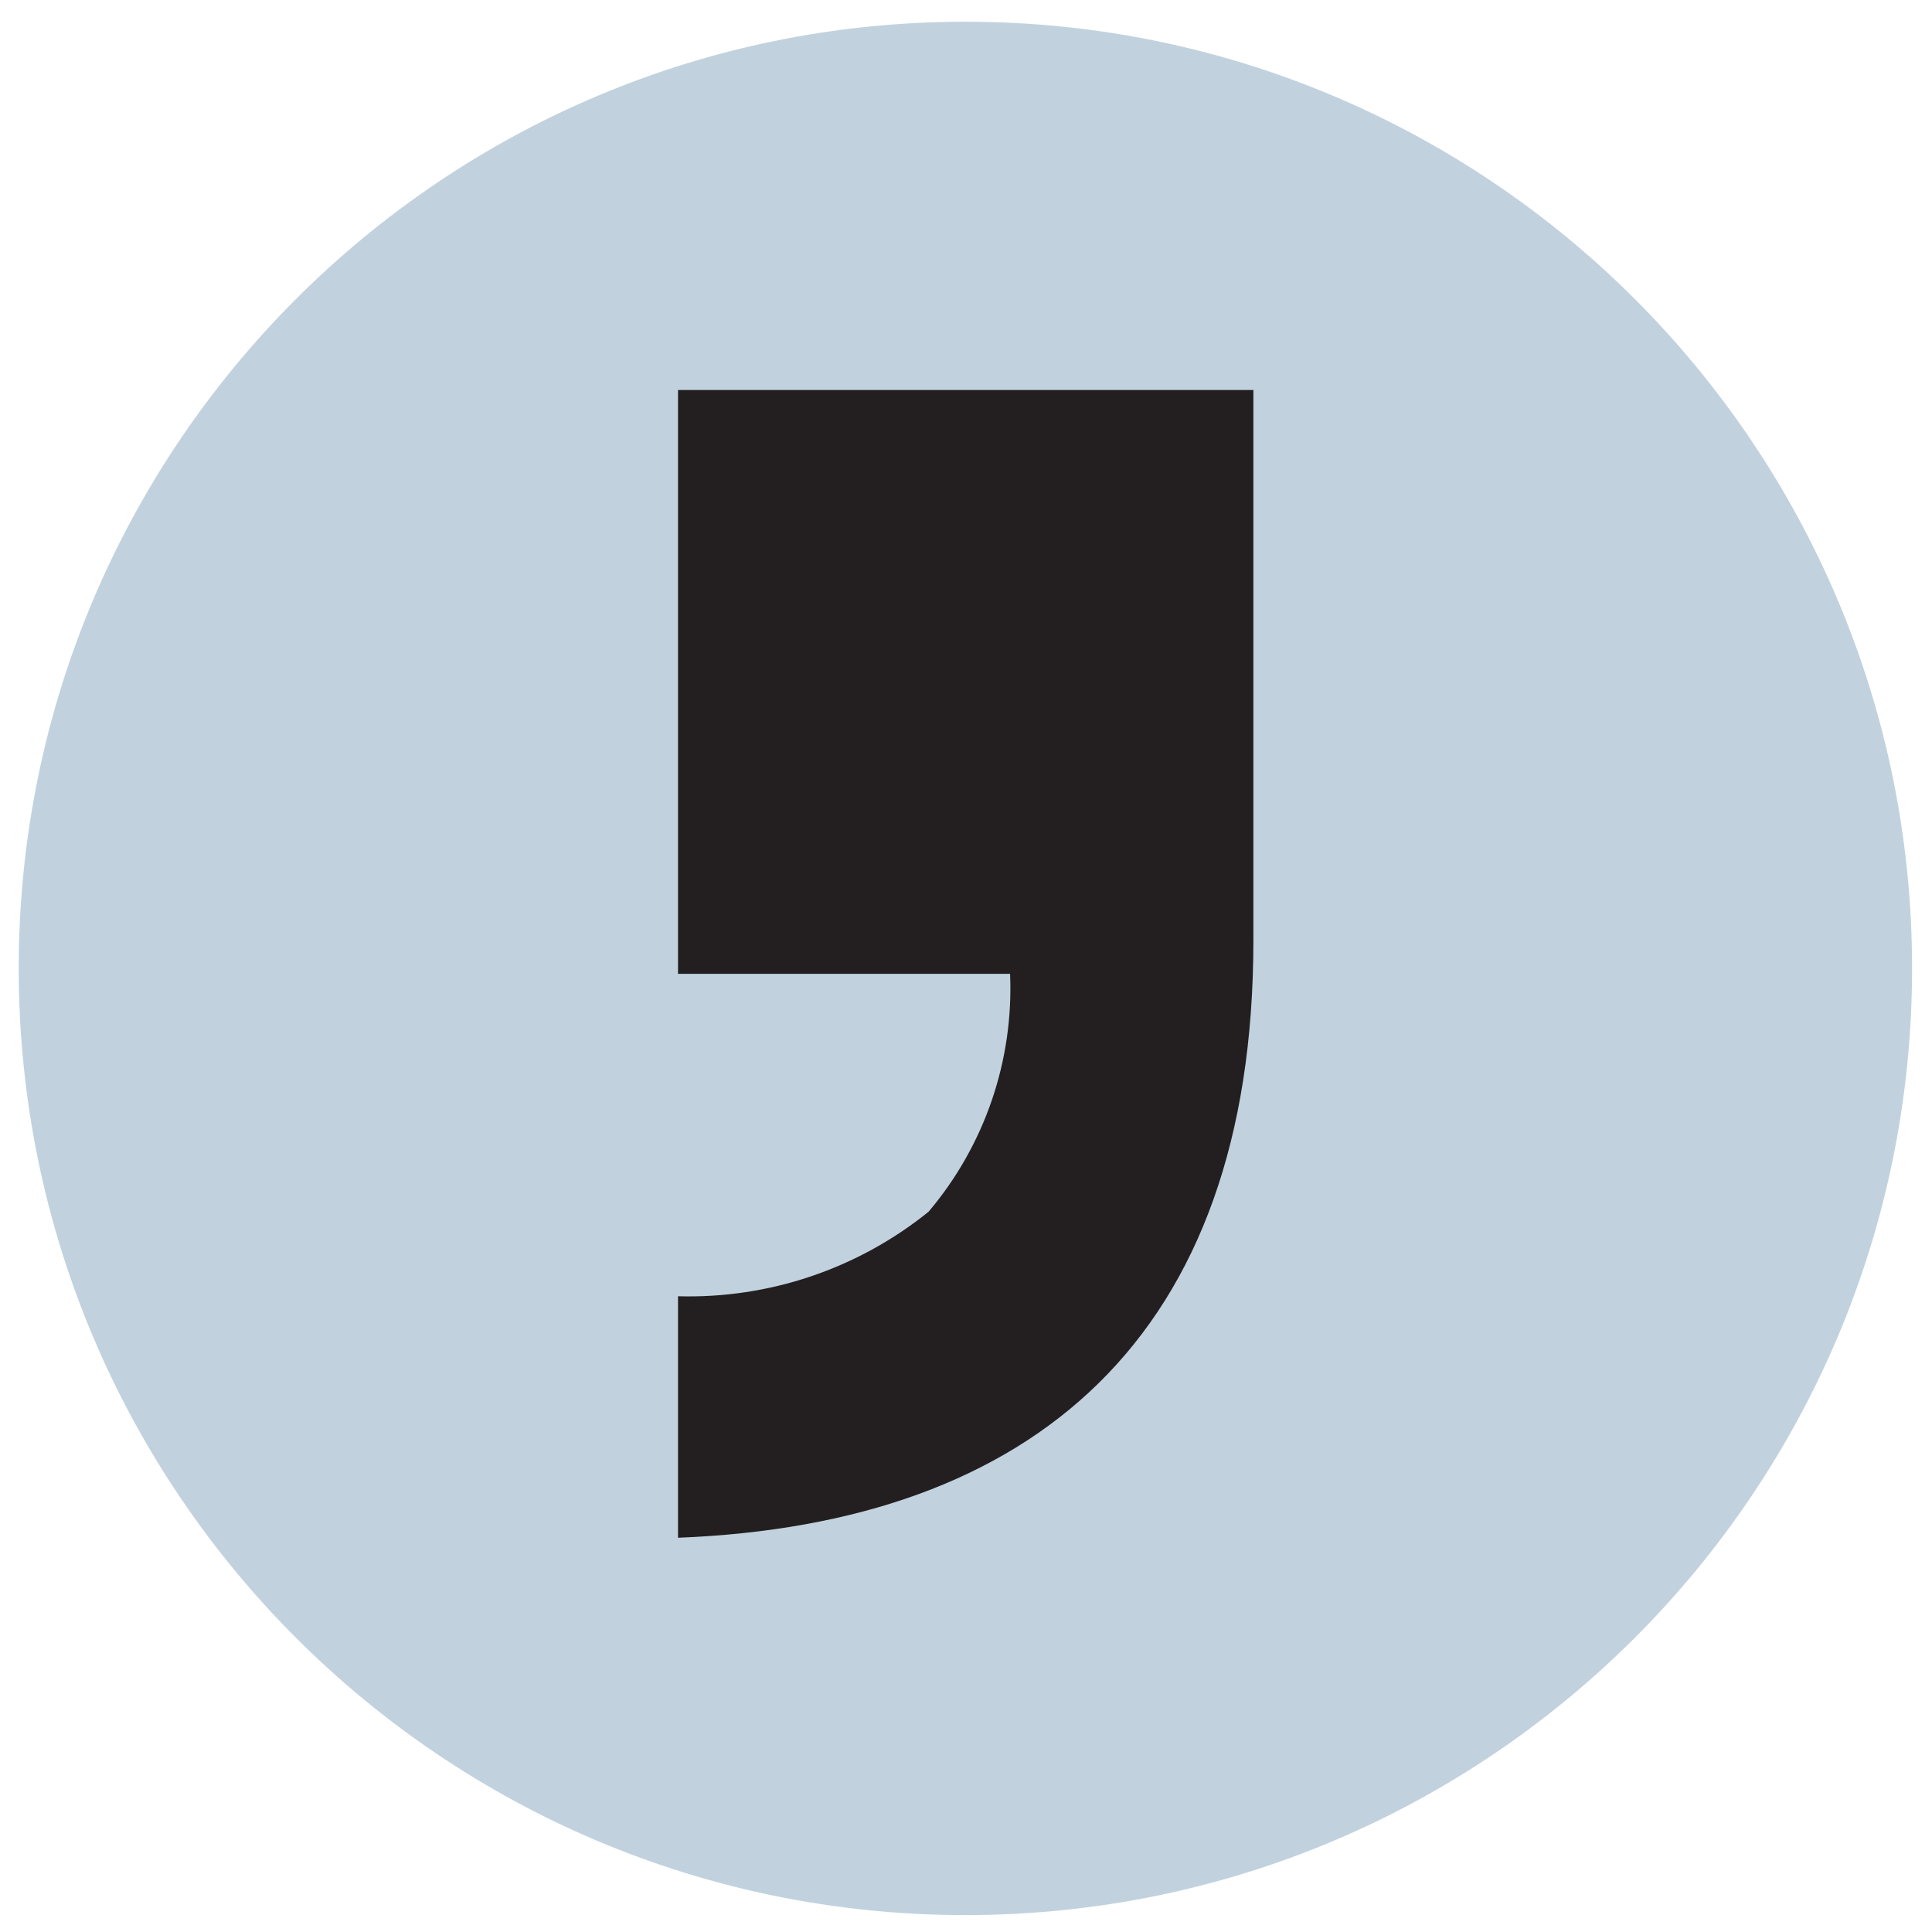
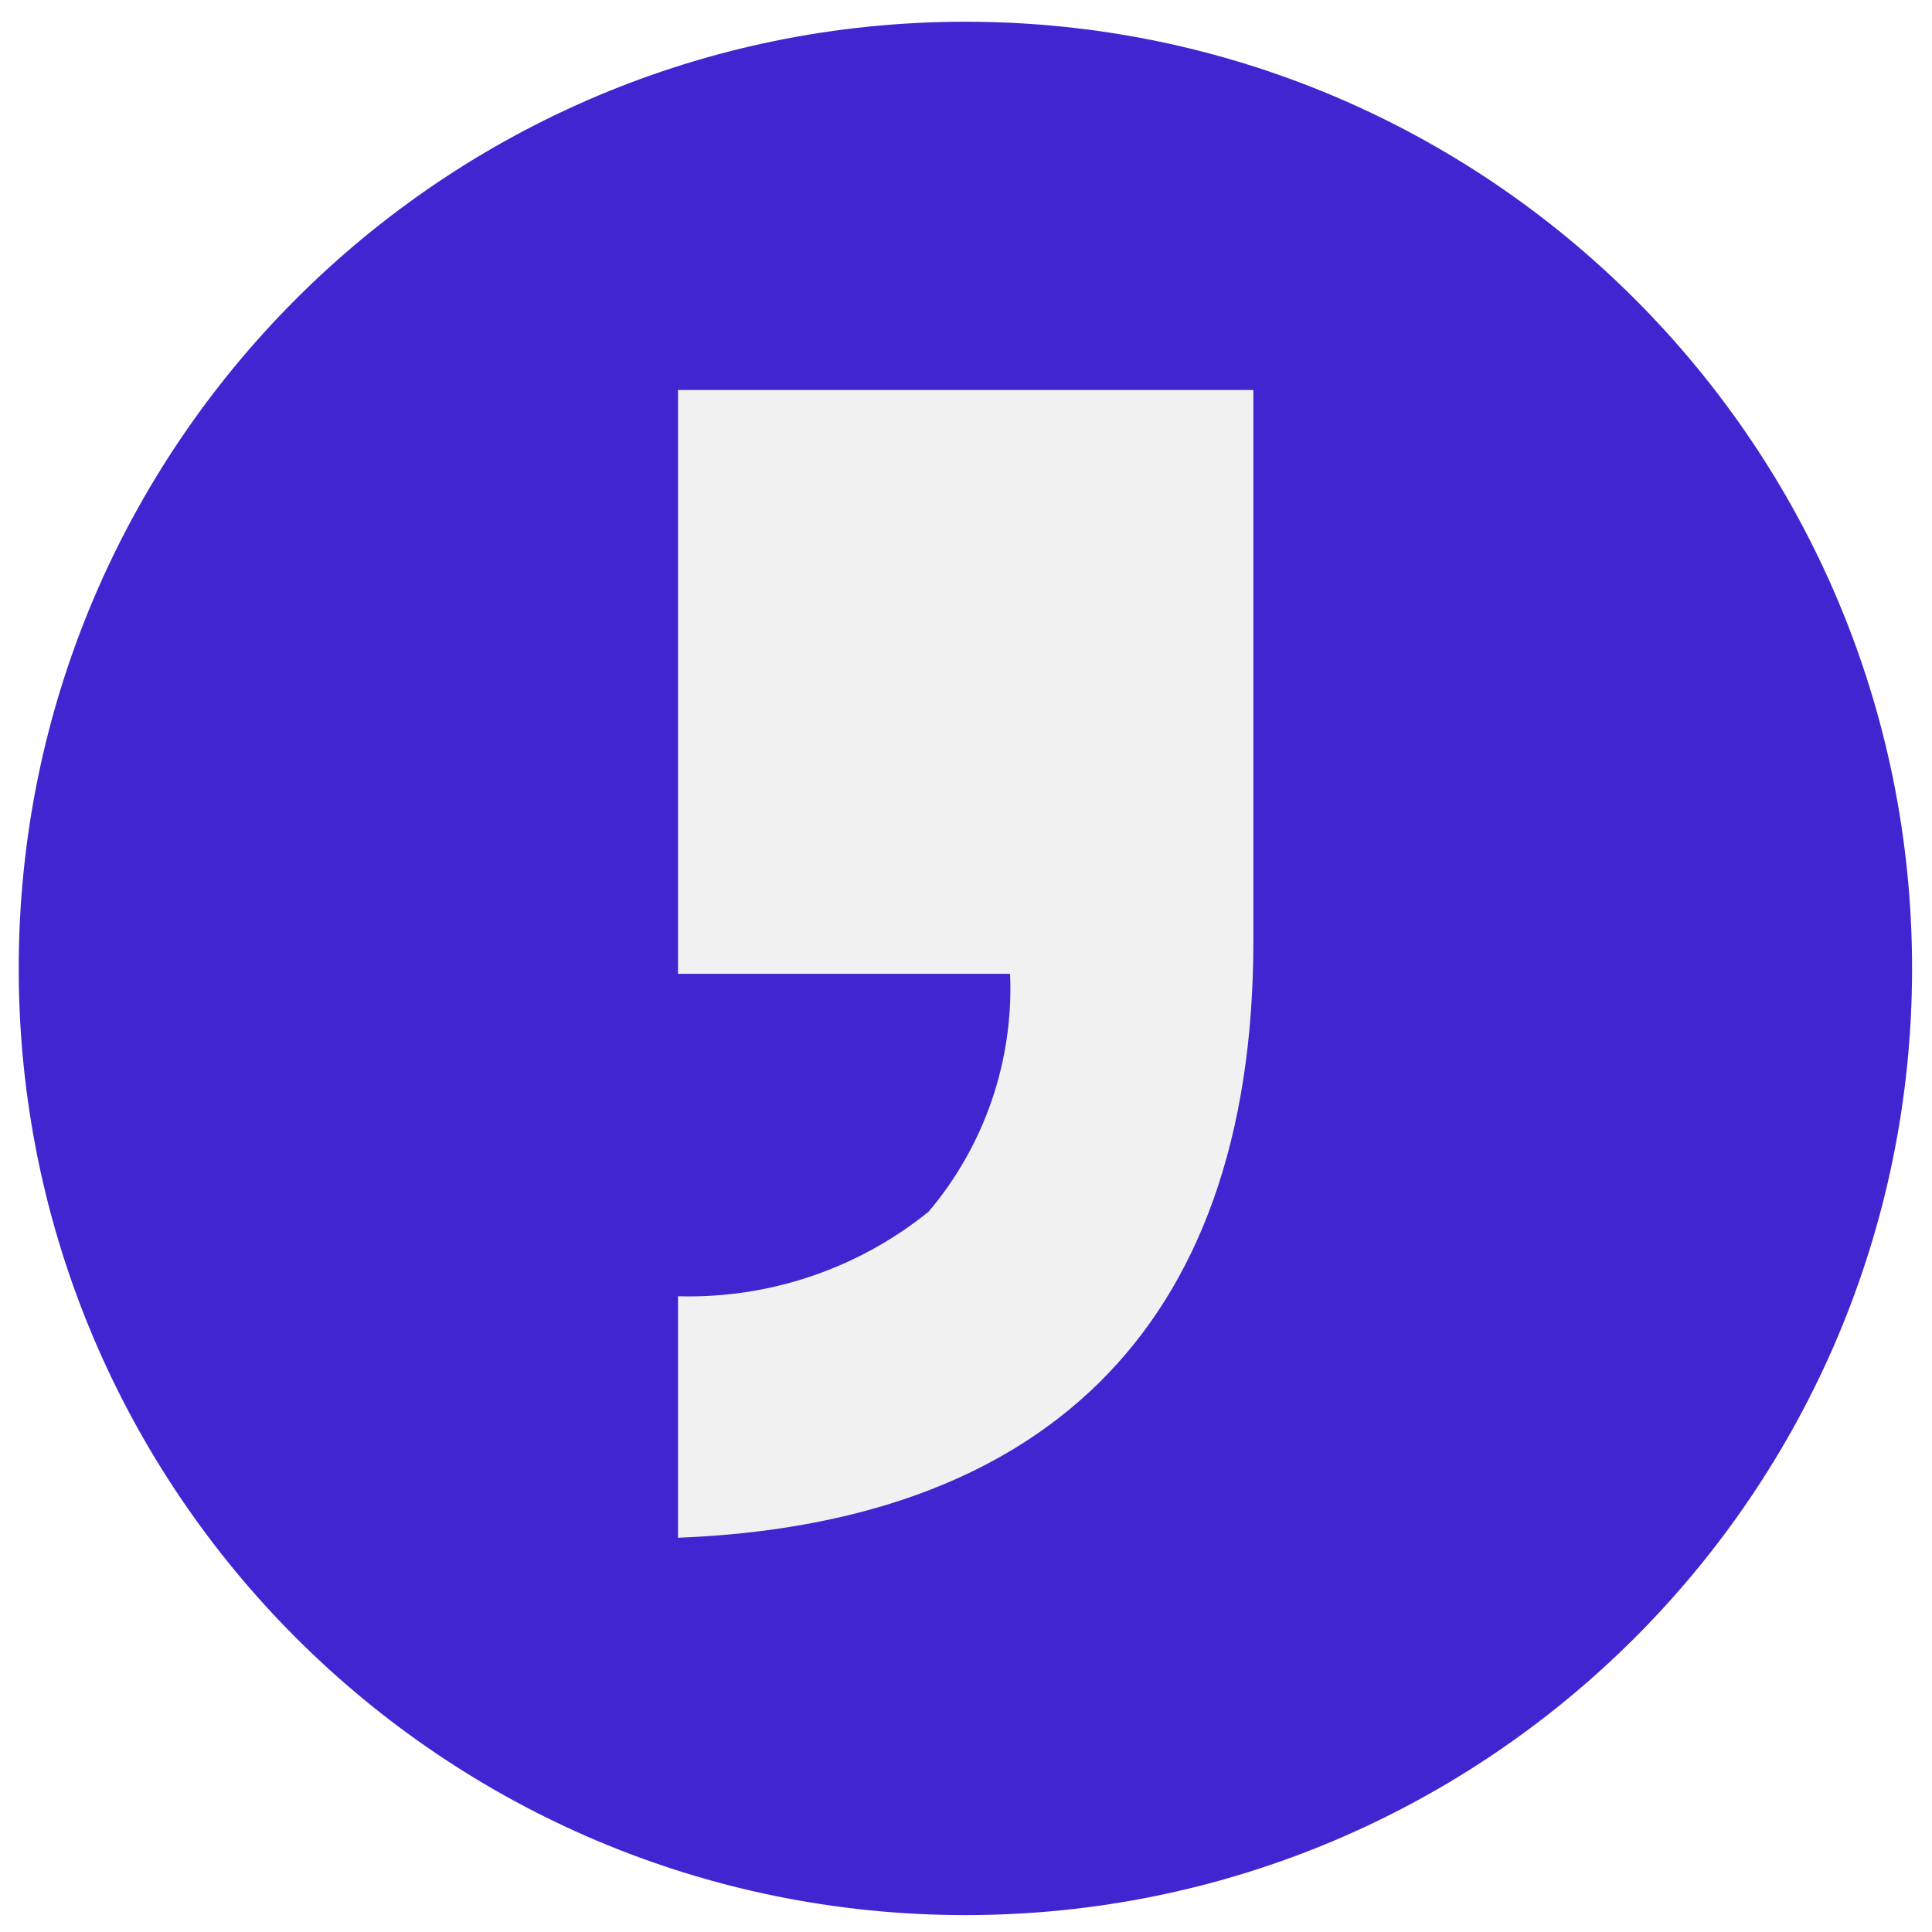
<svg xmlns="http://www.w3.org/2000/svg" id="Layer_1" data-name="Layer 1" viewBox="0 0 32 32">
  <defs>
-     <style>.cls-1{fill:#c1d2de;}.cls-2{fill:#231f20;}</style>
+     <style>.cls-1{fill:#4125d0;}.cls-2{fill:#f1f1f2;}</style>
  </defs>
  <circle class="cls-1" cx="15.99" cy="16.04" r="15.68" />
  <path class="cls-2" d="M20.76,6.46H11.23v9.67h5.5a5.72,5.72,0,0,1-1.35,3.94,6.32,6.32,0,0,1-4.15,1.4v4c5.88-.23,9.53-3.31,9.53-9.89V6.46" />
</svg>
